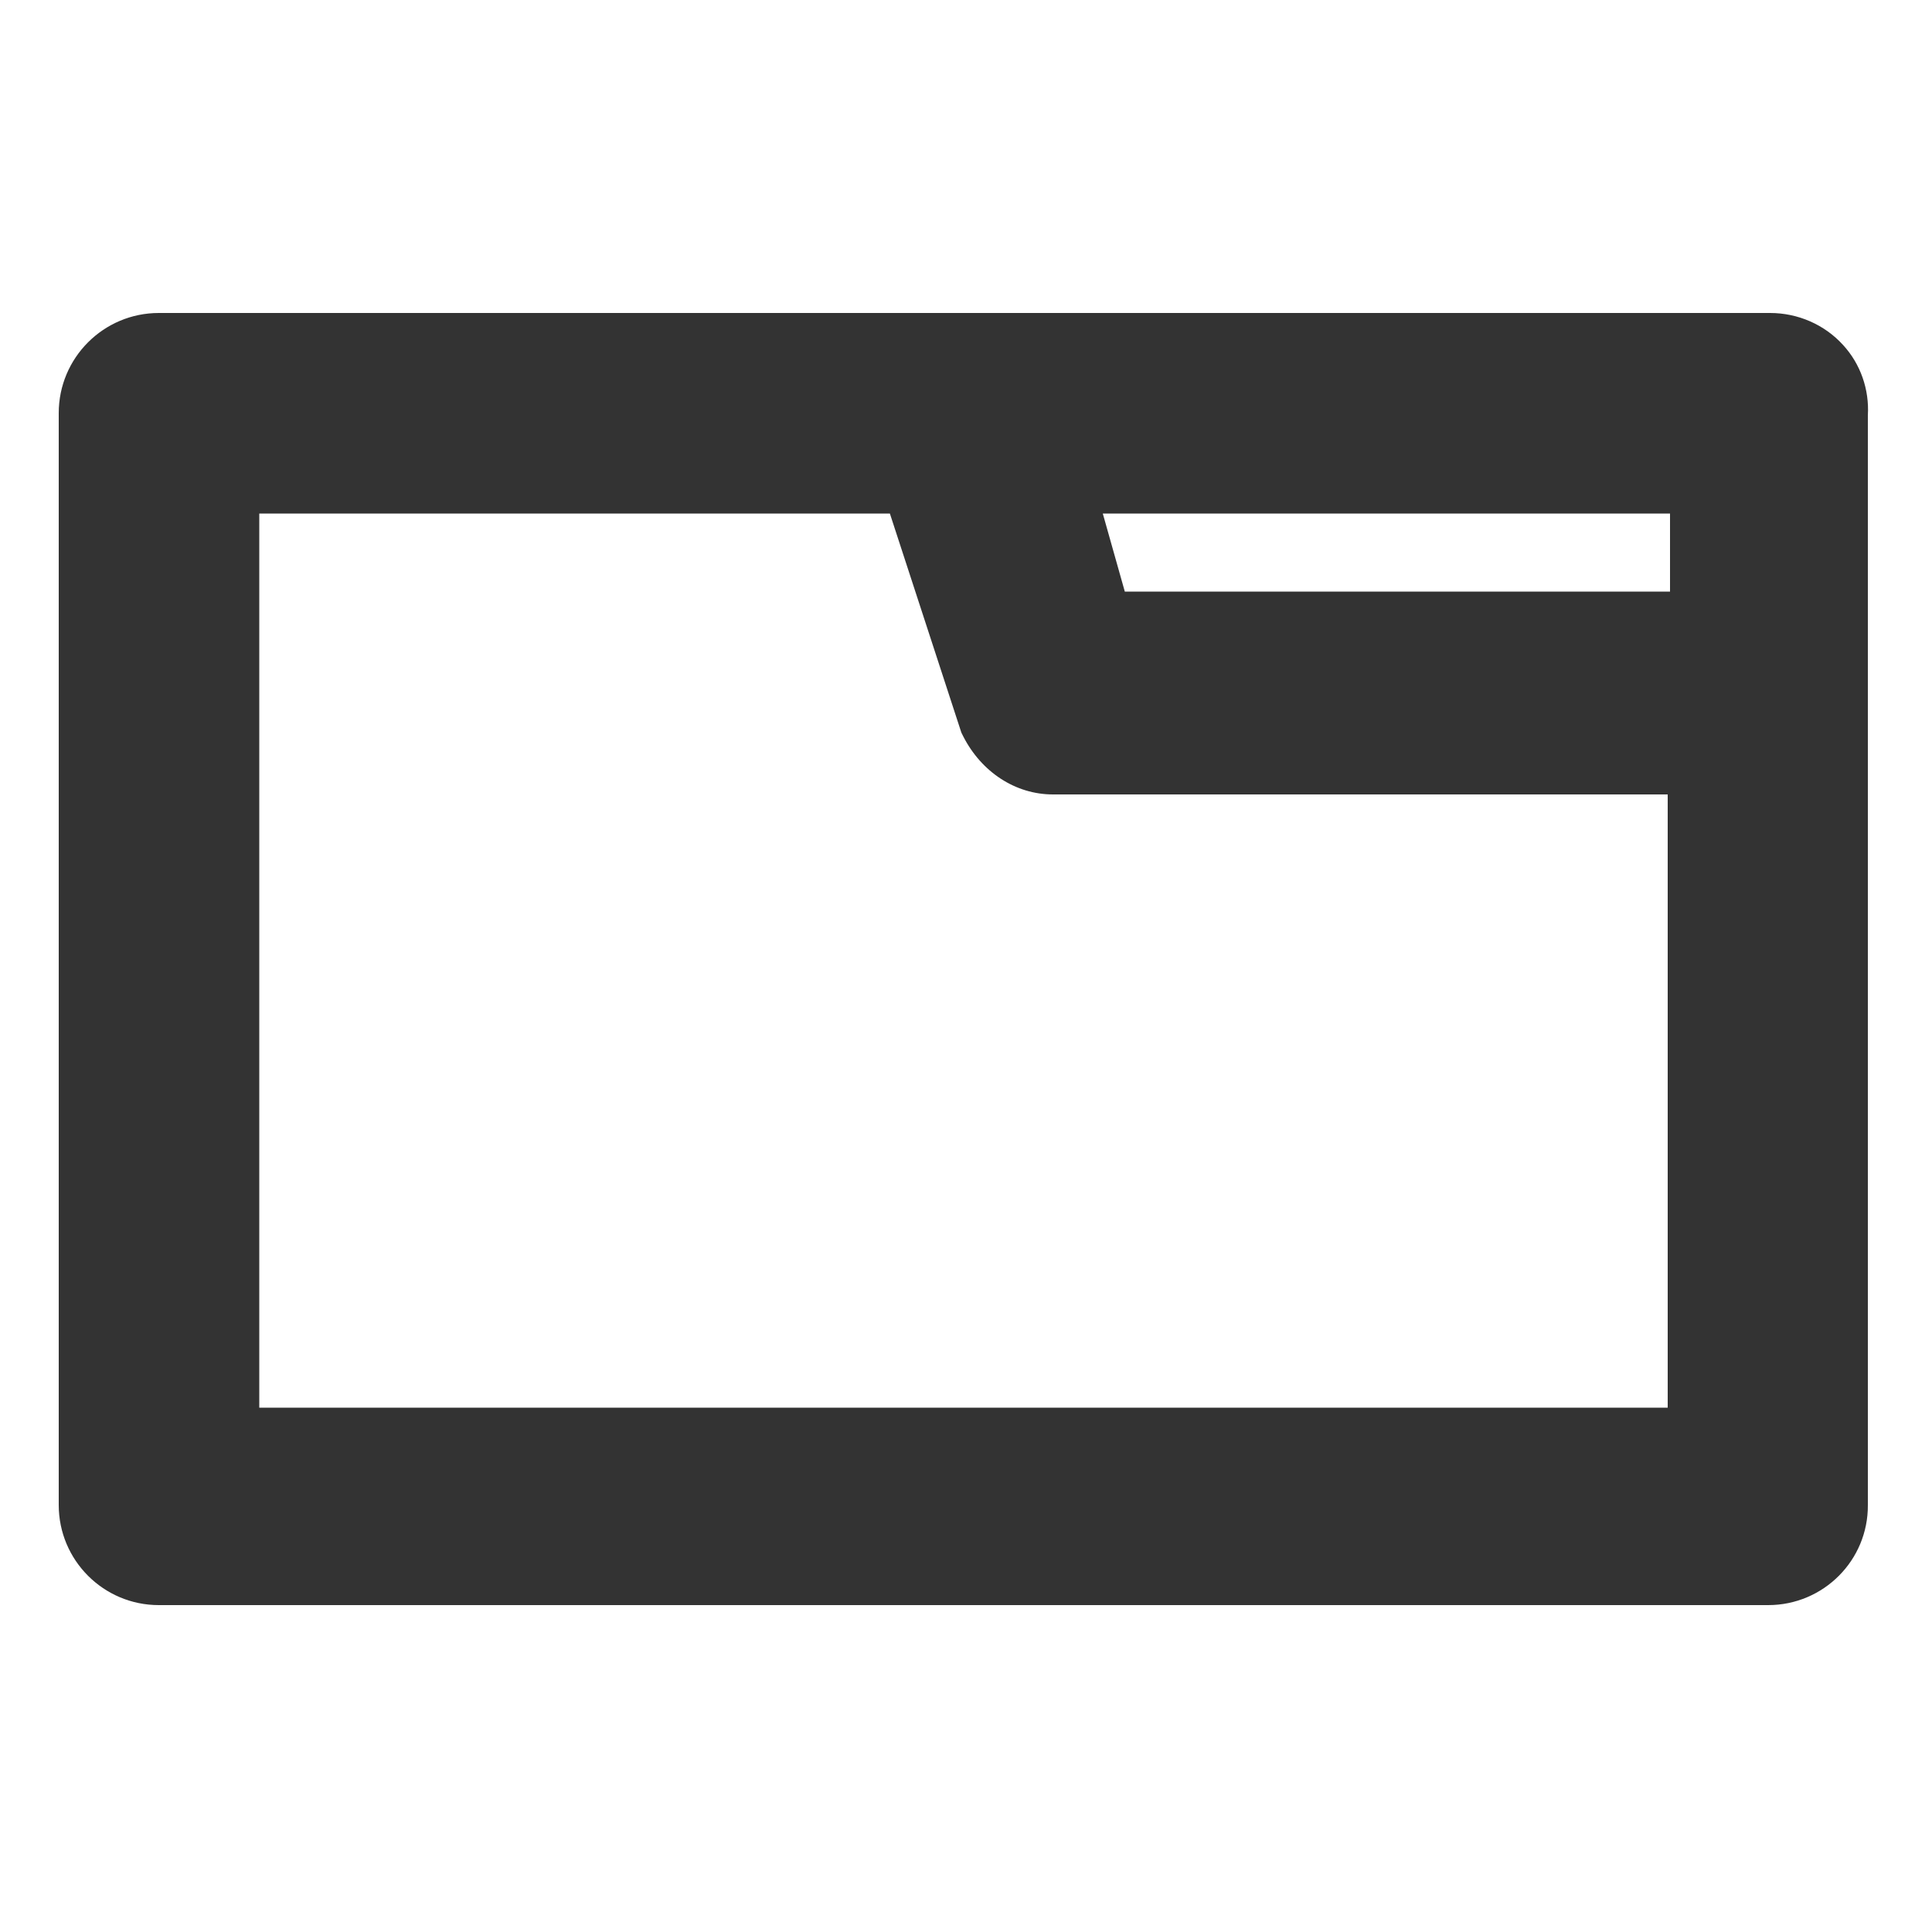
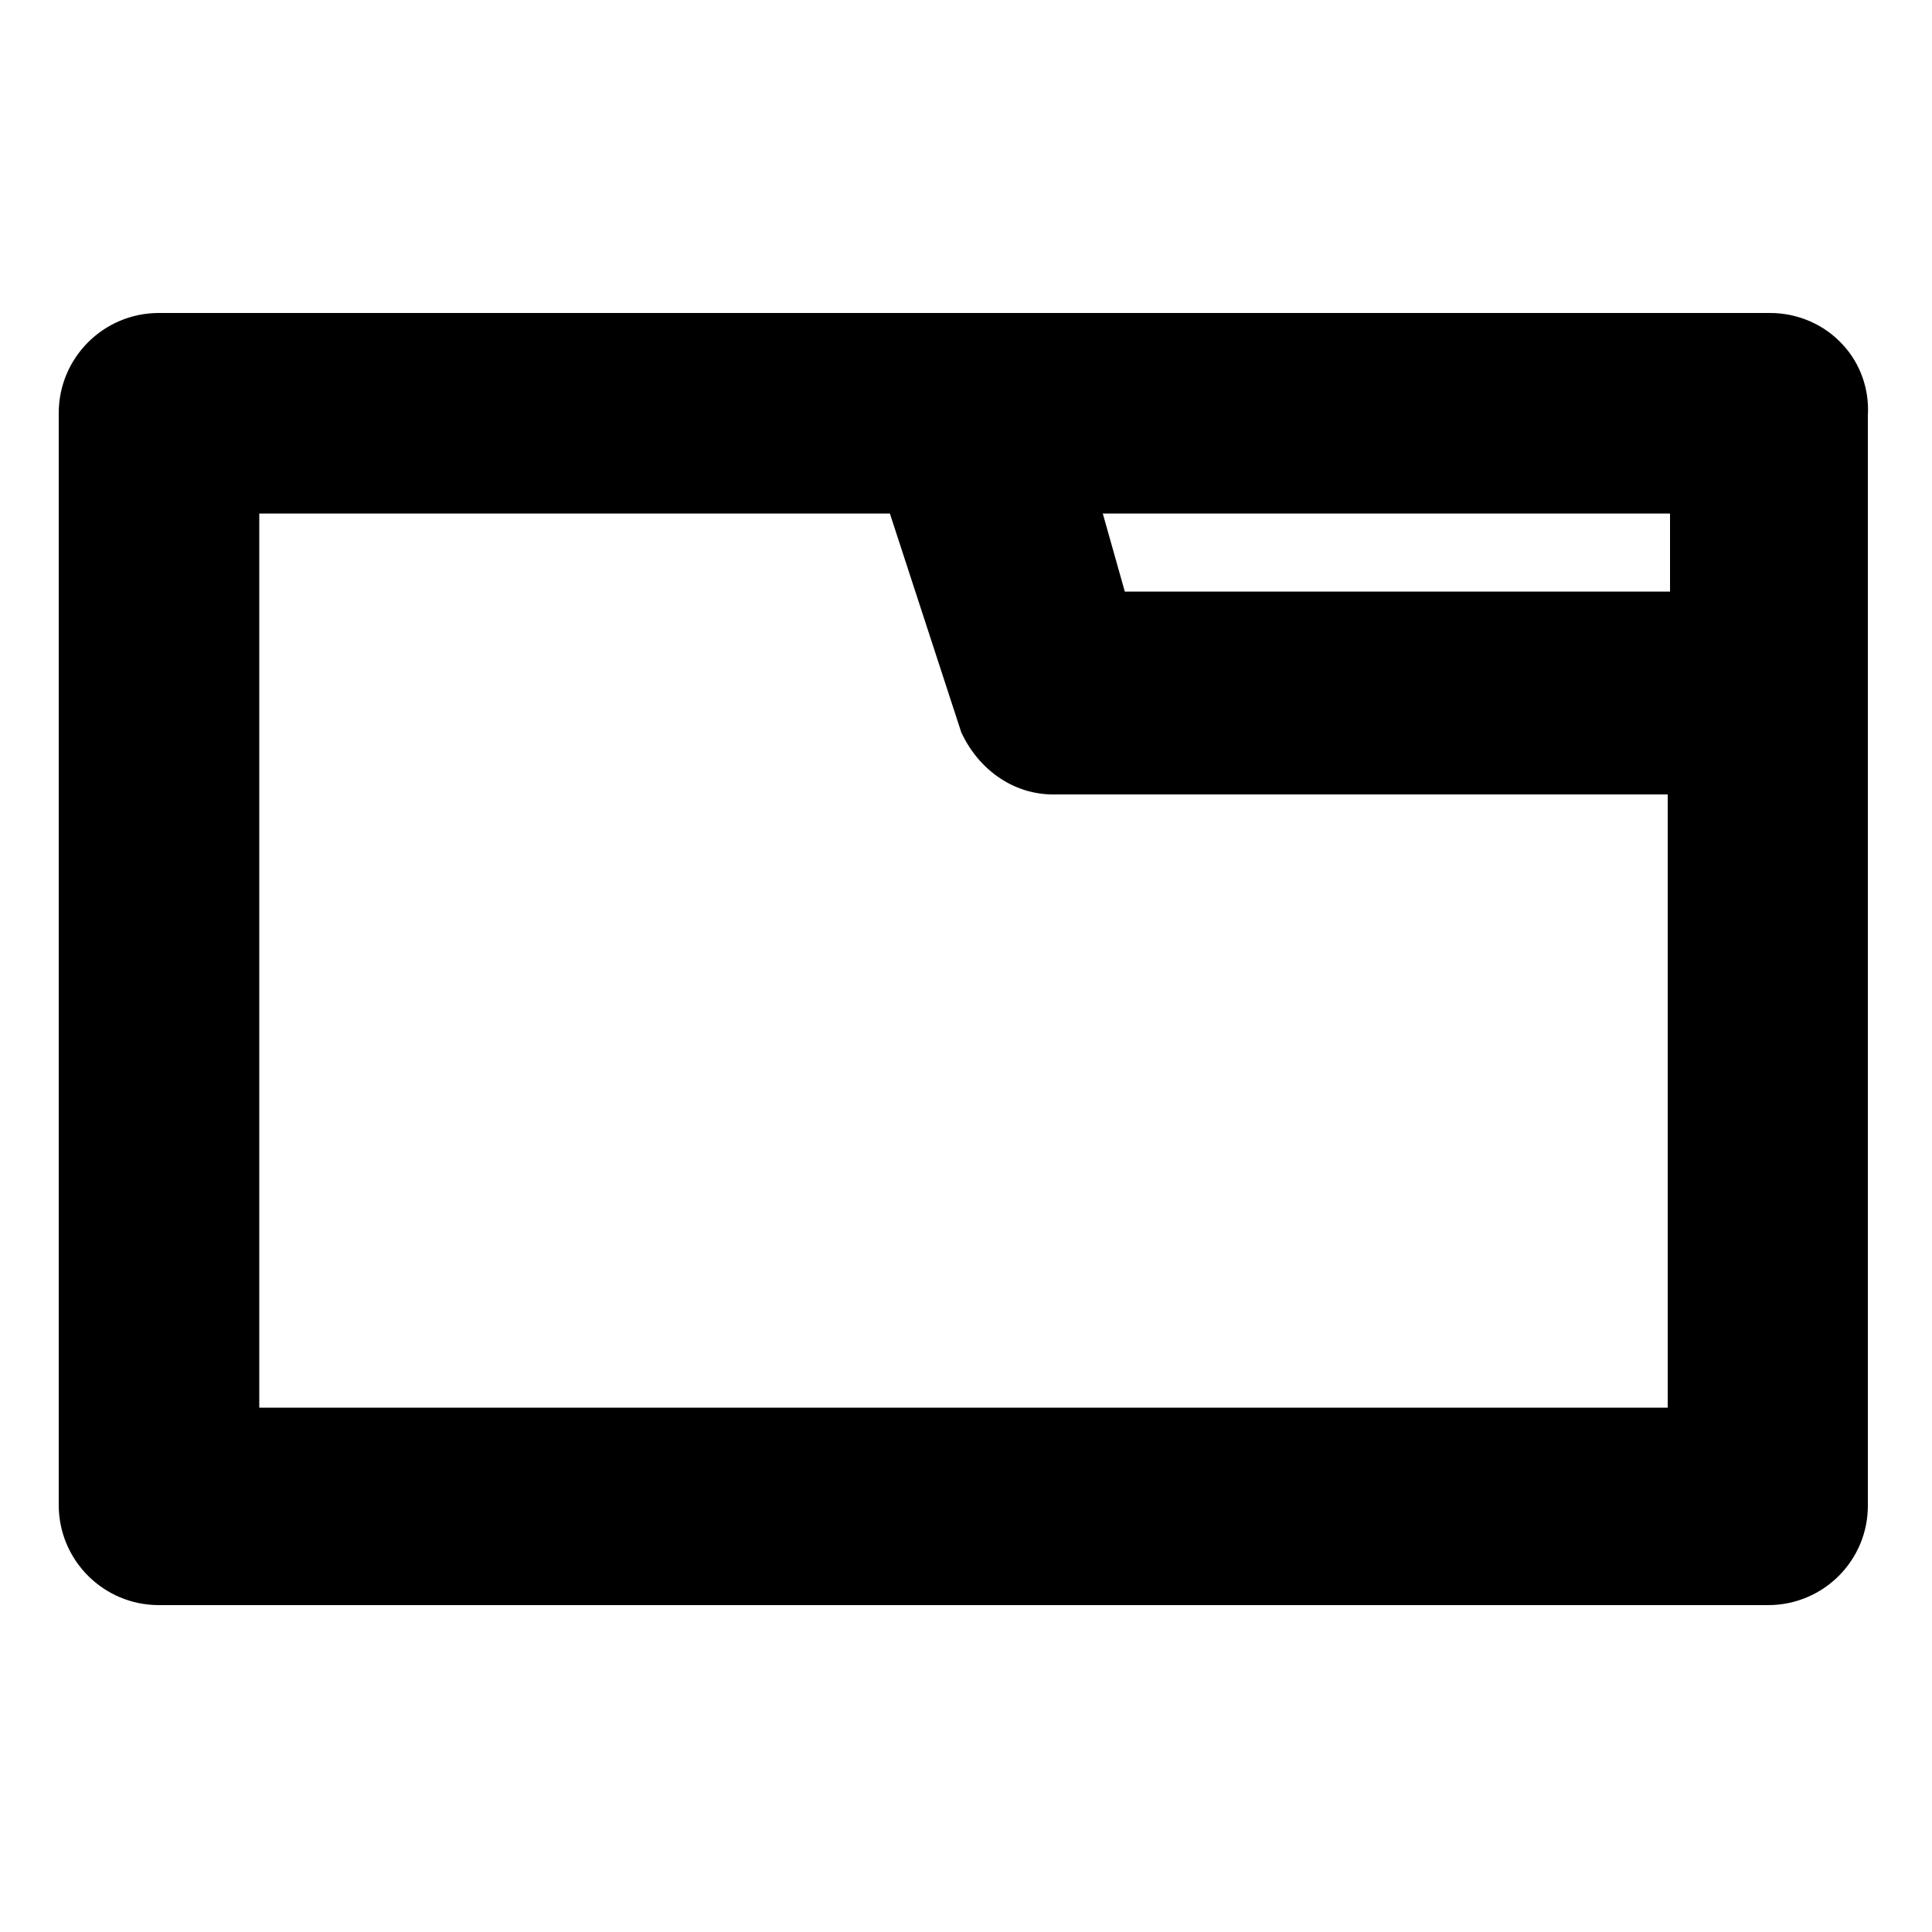
- <svg xmlns="http://www.w3.org/2000/svg" id="Layer_1" viewBox="0 0 500 500">
-   <style>.st0{fill:#333}</style>
-   <path class="st0" d="M457.6 415.4H41.1c-14.3 0-25.9-11.6-25.9-25.9V106.9C15.2 92.6 26.8 81 41.1 81h417c7.2 0 14.1 3 18.9 8.3 4.5 4.9 6.8 11.5 6.4 18.2v282c.1 14.3-11.5 25.9-25.8 25.9zM67.1 364.3h364.5V205.6H272.5c-9.7 0-18.5-5.8-23.2-15l-.5-1-18.5-56.7H67.1v231.4zm224-211.2h141.1v-20.2H285.4l5.7 20.2z" />
+ <svg xmlns="http://www.w3.org/2000/svg" viewBox="0 0 500 500">
+   <path d="M457.6 415.4H41.1c-14.3 0-25.9-11.6-25.9-25.9V106.9C15.2 92.6 26.8 81 41.1 81h417c7.2 0 14.1 3 18.9 8.3 4.5 4.9 6.8 11.5 6.4 18.2v282c.1 14.3-11.5 25.9-25.8 25.9zM67.1 364.3h364.5V205.6H272.5c-9.7 0-18.5-5.8-23.2-15l-.5-1-18.5-56.7H67.1v231.4zm224-211.2h141.1v-20.2H285.4l5.7 20.2z" />
</svg>
